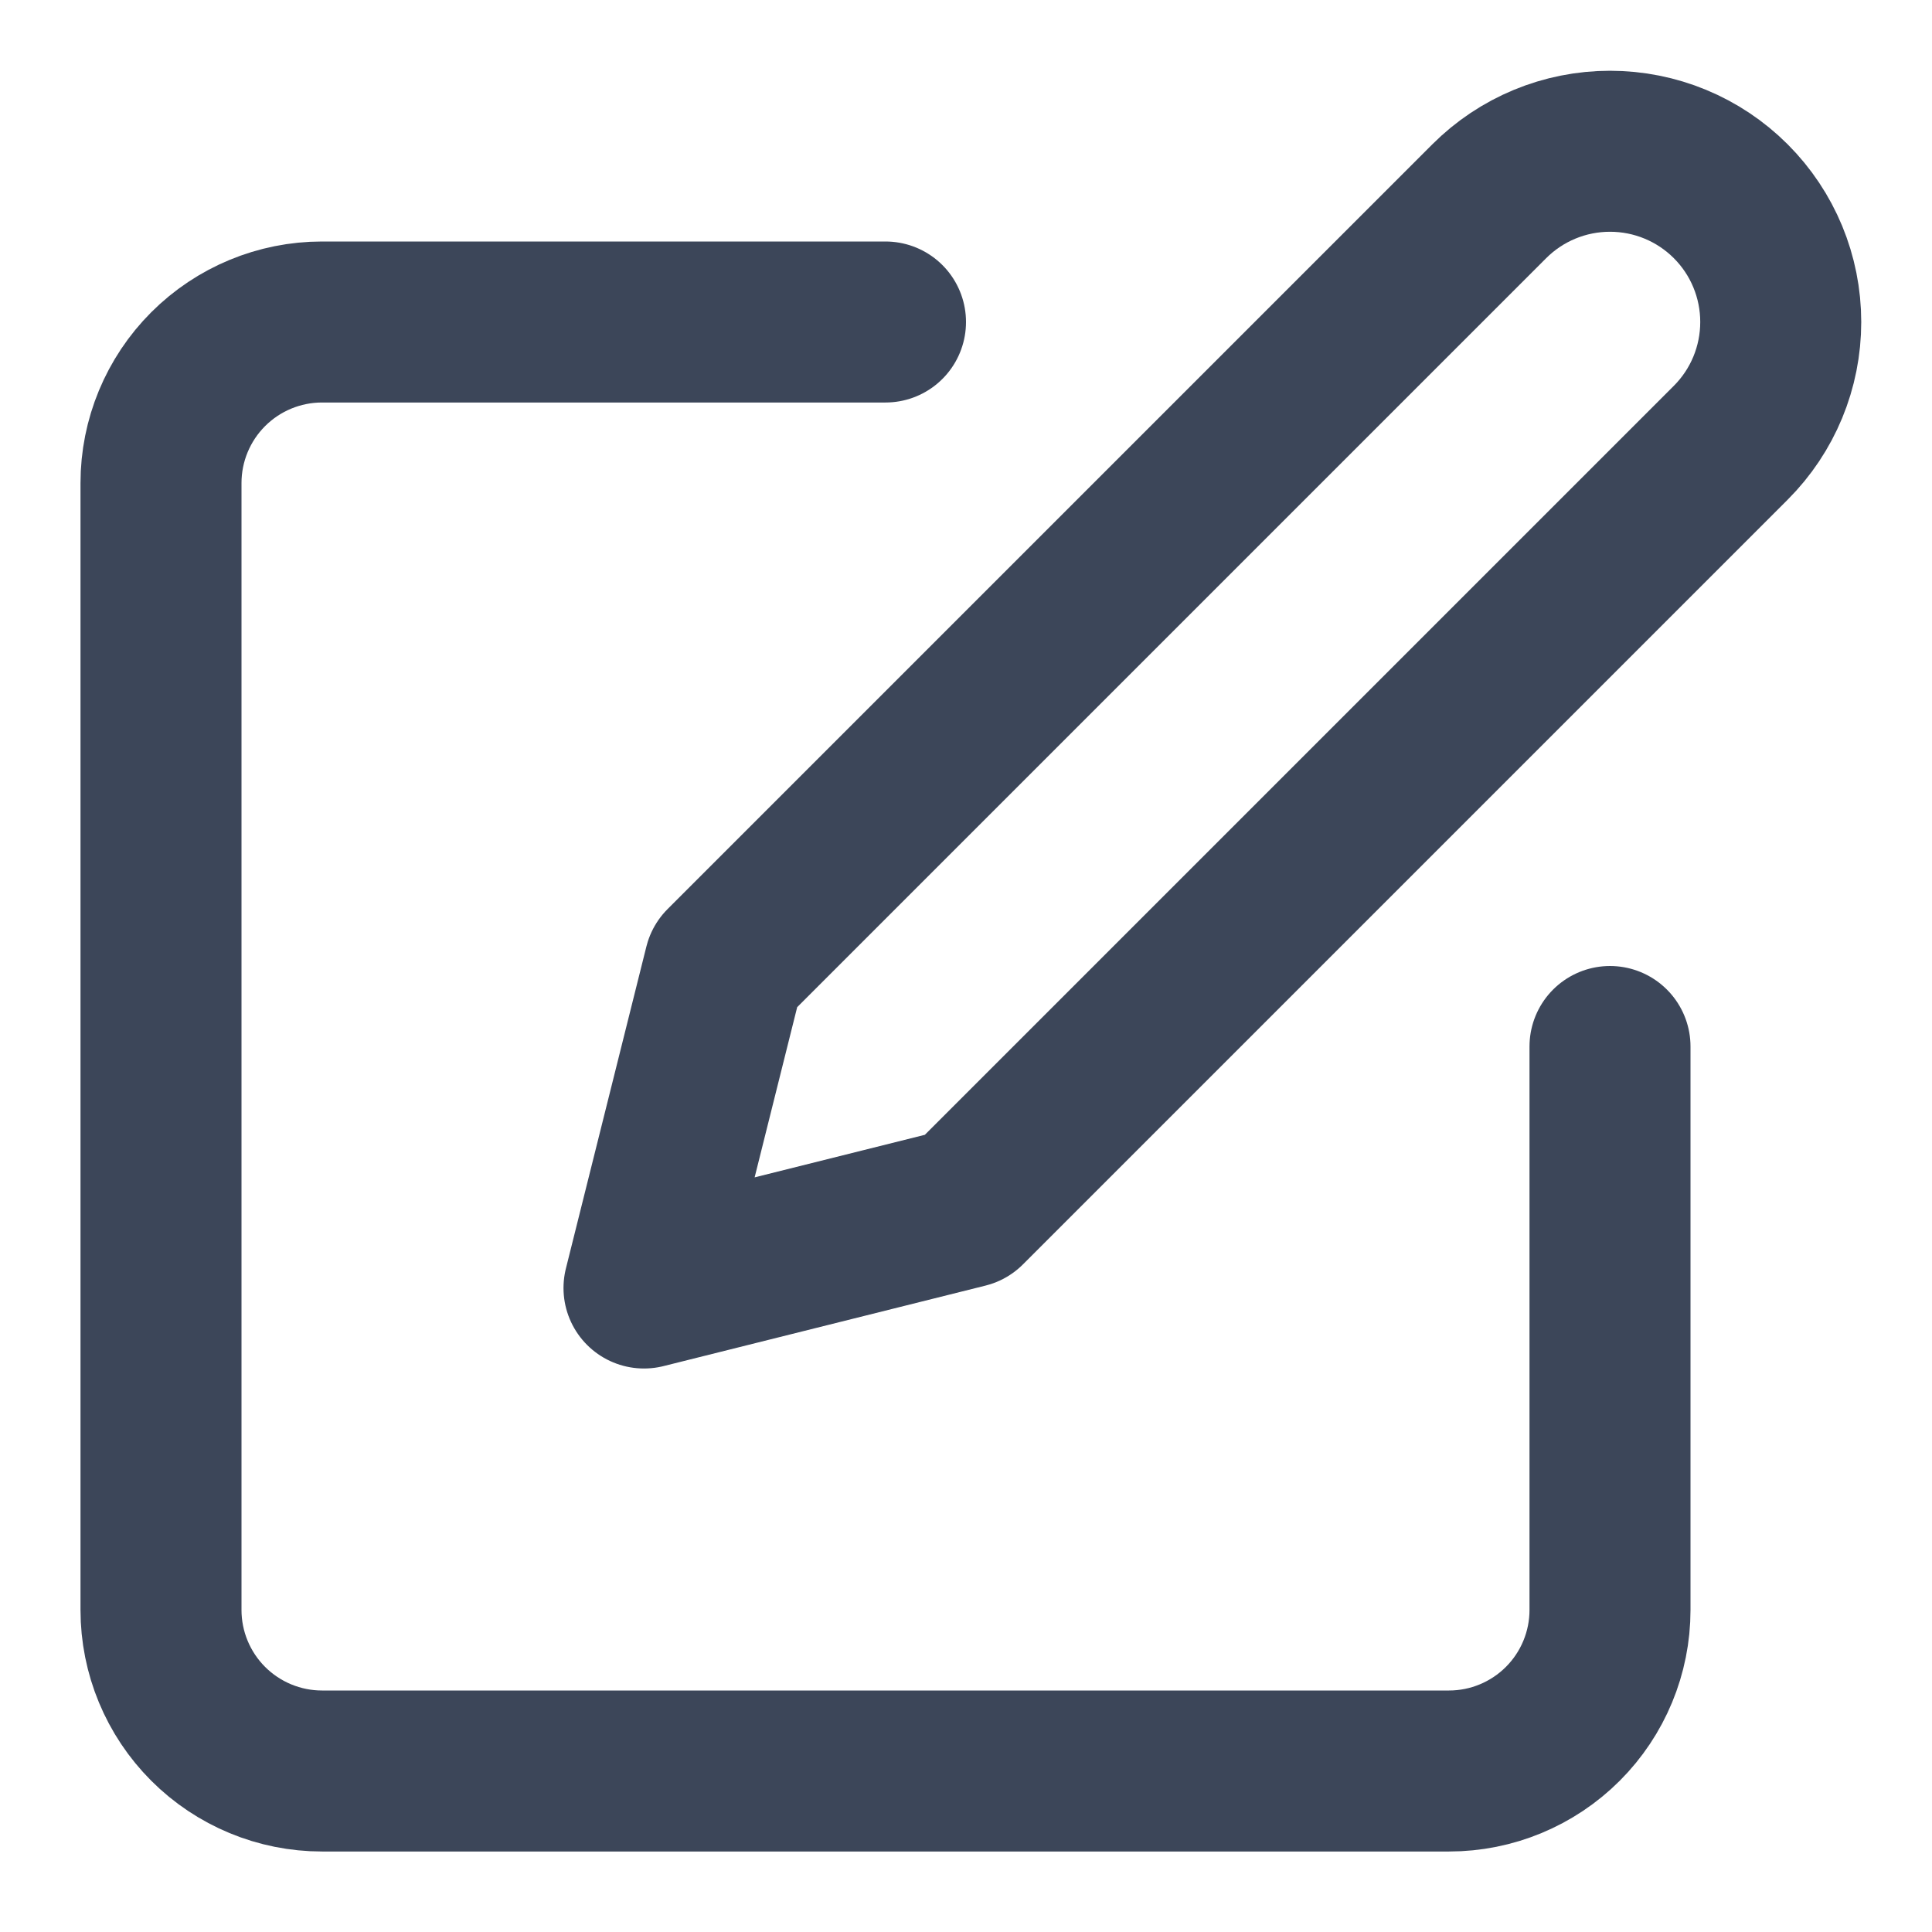
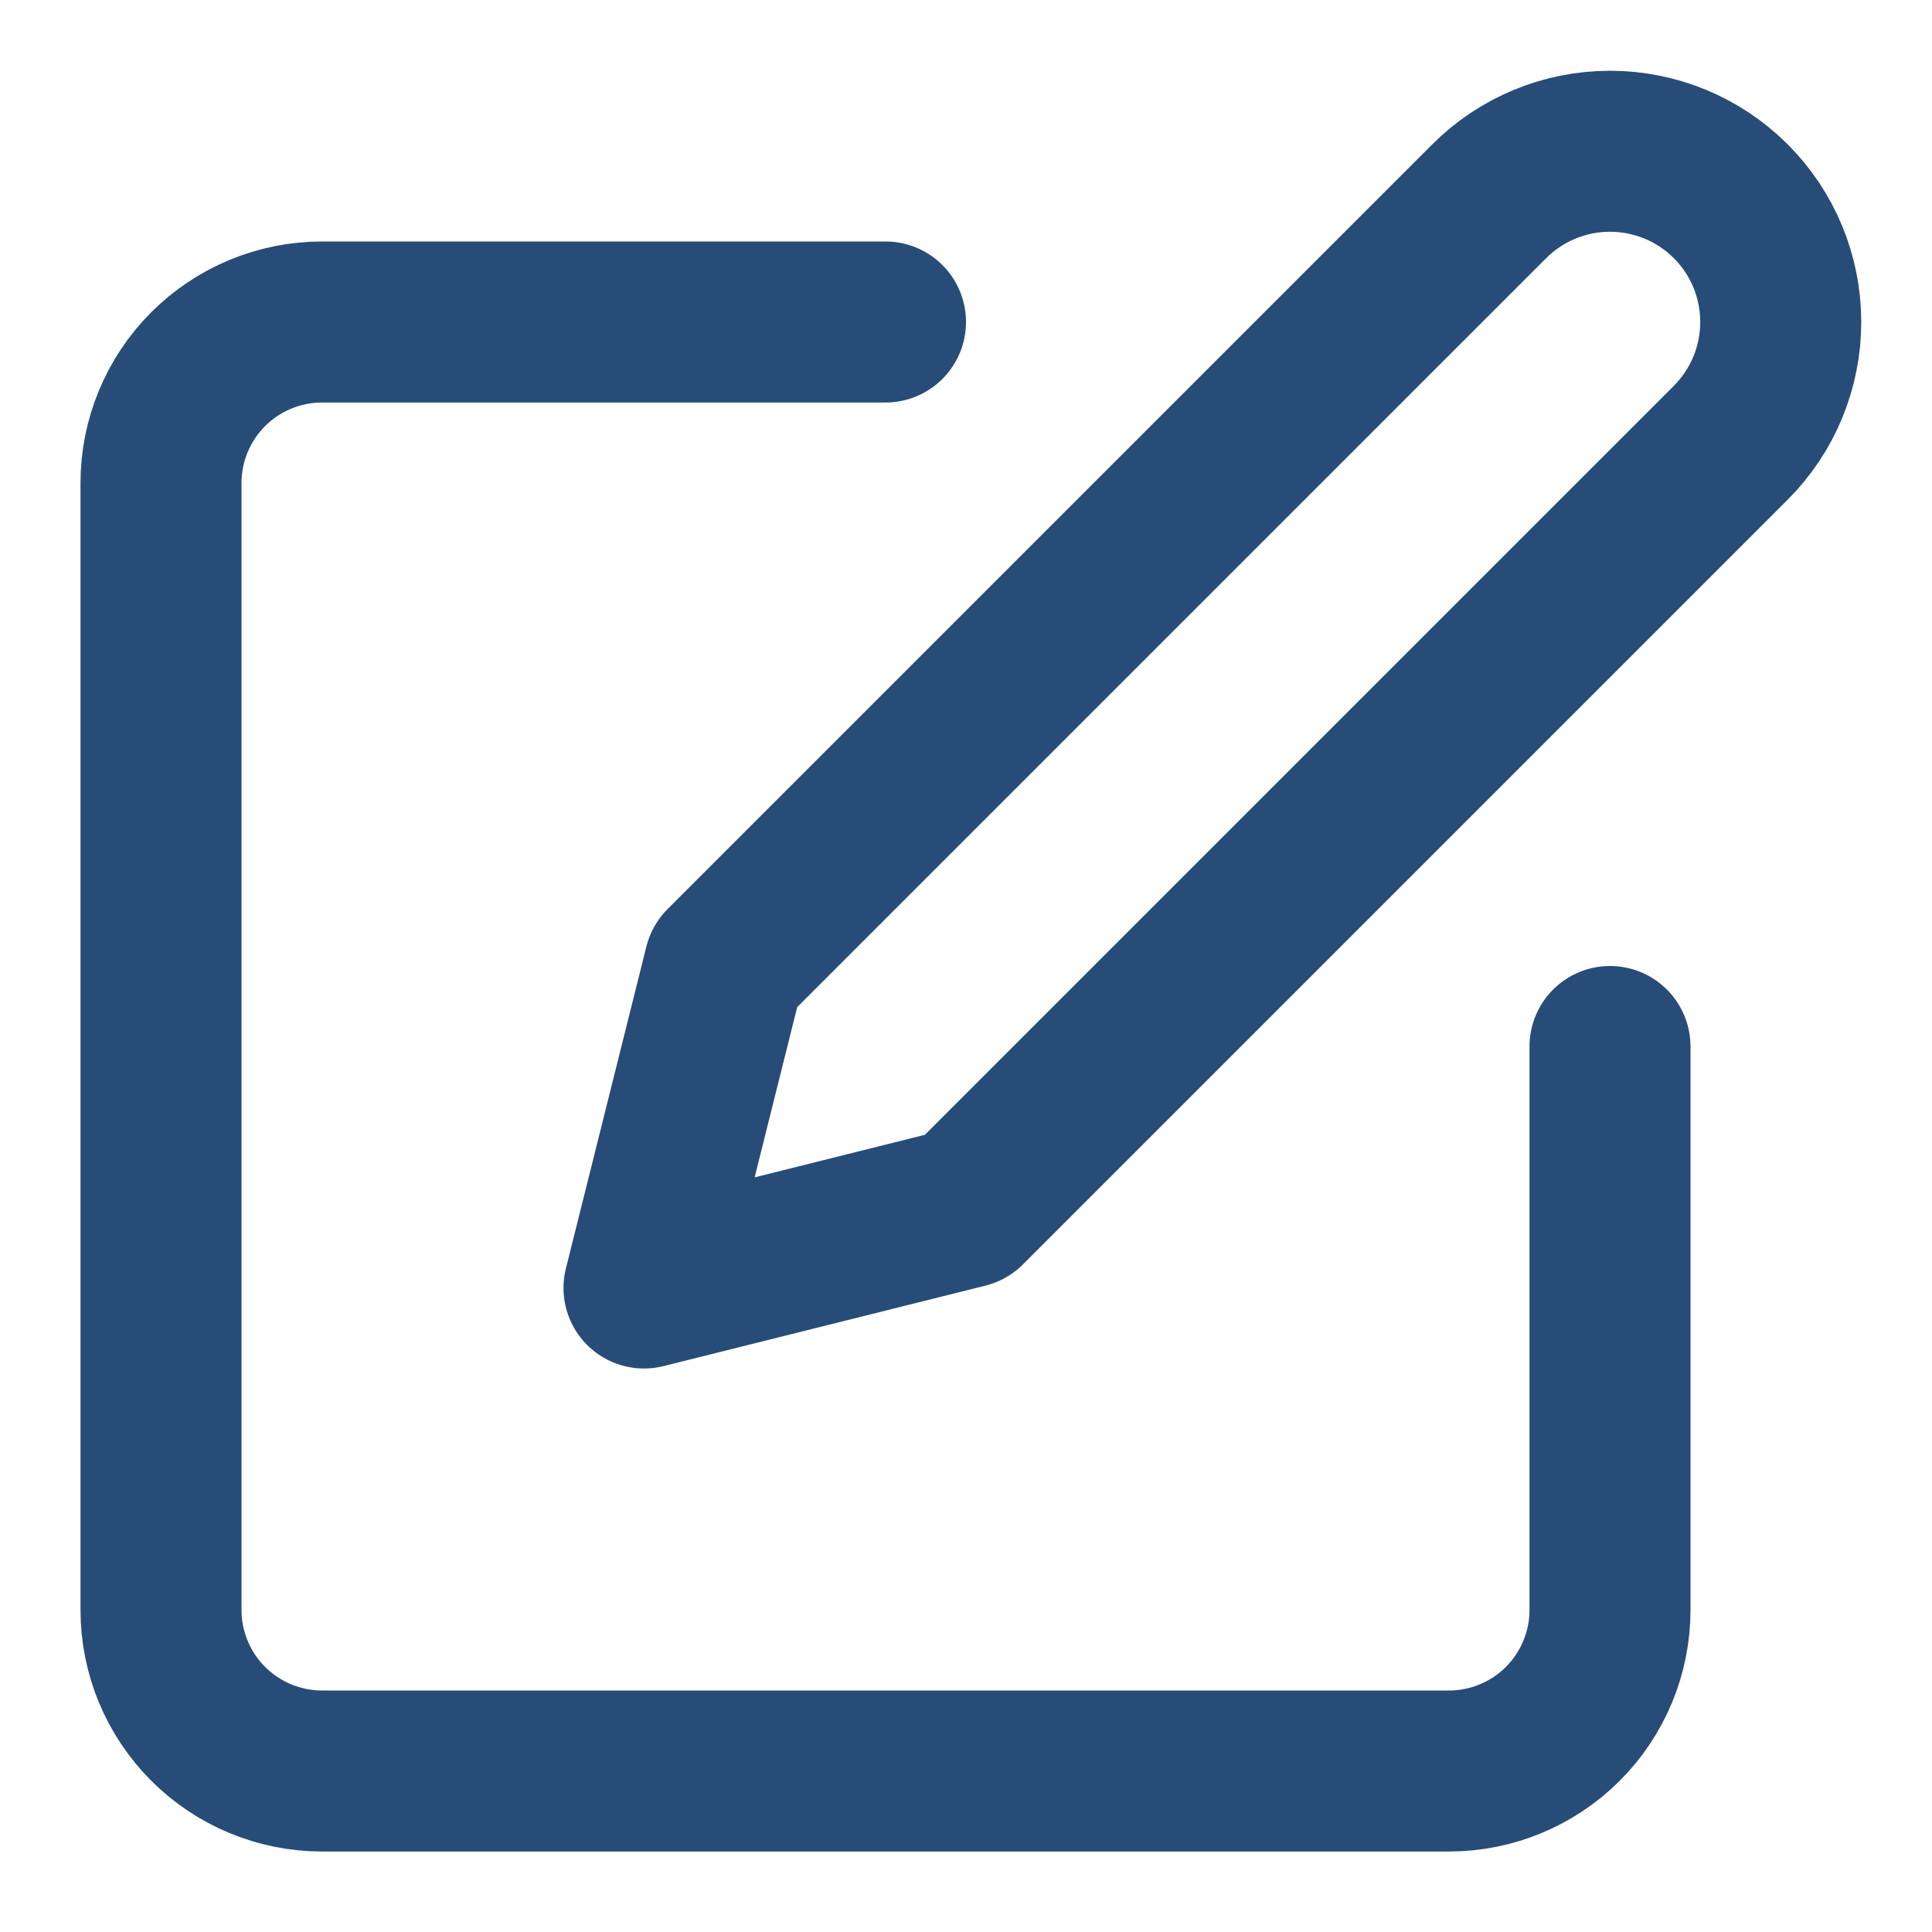
<svg xmlns="http://www.w3.org/2000/svg" width="24" height="24" viewBox="0 0 24 24" fill="none">
-   <path d="M11 4H4C3.47 4 2.961 4.211 2.586 4.586C2.211 4.961 2 5.47 2 6V20C2 20.53 2.211 21.039 2.586 21.414C2.961 21.789 3.47 22 4 22H18C18.53 22 19.039 21.789 19.414 21.414C19.789 21.039 20 20.53 20 20V13" stroke="#3C4659" stroke-width="2" stroke-linecap="round" stroke-linejoin="round" />
-   <path d="M18.5 2.5C18.898 2.102 19.437 1.879 20 1.879C20.563 1.879 21.102 2.102 21.5 2.5C21.898 2.898 22.121 3.437 22.121 4C22.121 4.563 21.898 5.102 21.5 5.5L12 15L8 16L9 12L18.5 2.5Z" stroke="#3C4659" stroke-width="2" stroke-linecap="round" stroke-linejoin="round" />
+   <path d="M11 4H4C3.47 4 2.961 4.211 2.586 4.586C2.211 4.961 2 5.47 2 6V20C2 20.53 2.211 21.039 2.586 21.414C2.961 21.789 3.47 22 4 22H18C18.53 22 19.039 21.789 19.414 21.414C19.789 21.039 20 20.53 20 20V13" stroke="#274C77" stroke-width="2" stroke-linecap="round" stroke-linejoin="round" />
+   <path d="M18.5 2.5C18.898 2.102 19.437 1.879 20 1.879C20.563 1.879 21.102 2.102 21.5 2.5C21.898 2.898 22.121 3.437 22.121 4C22.121 4.563 21.898 5.102 21.5 5.5L12 15L8 16L9 12L18.5 2.5Z" stroke="#274C77" stroke-width="2" stroke-linecap="round" stroke-linejoin="round" />
</svg>
